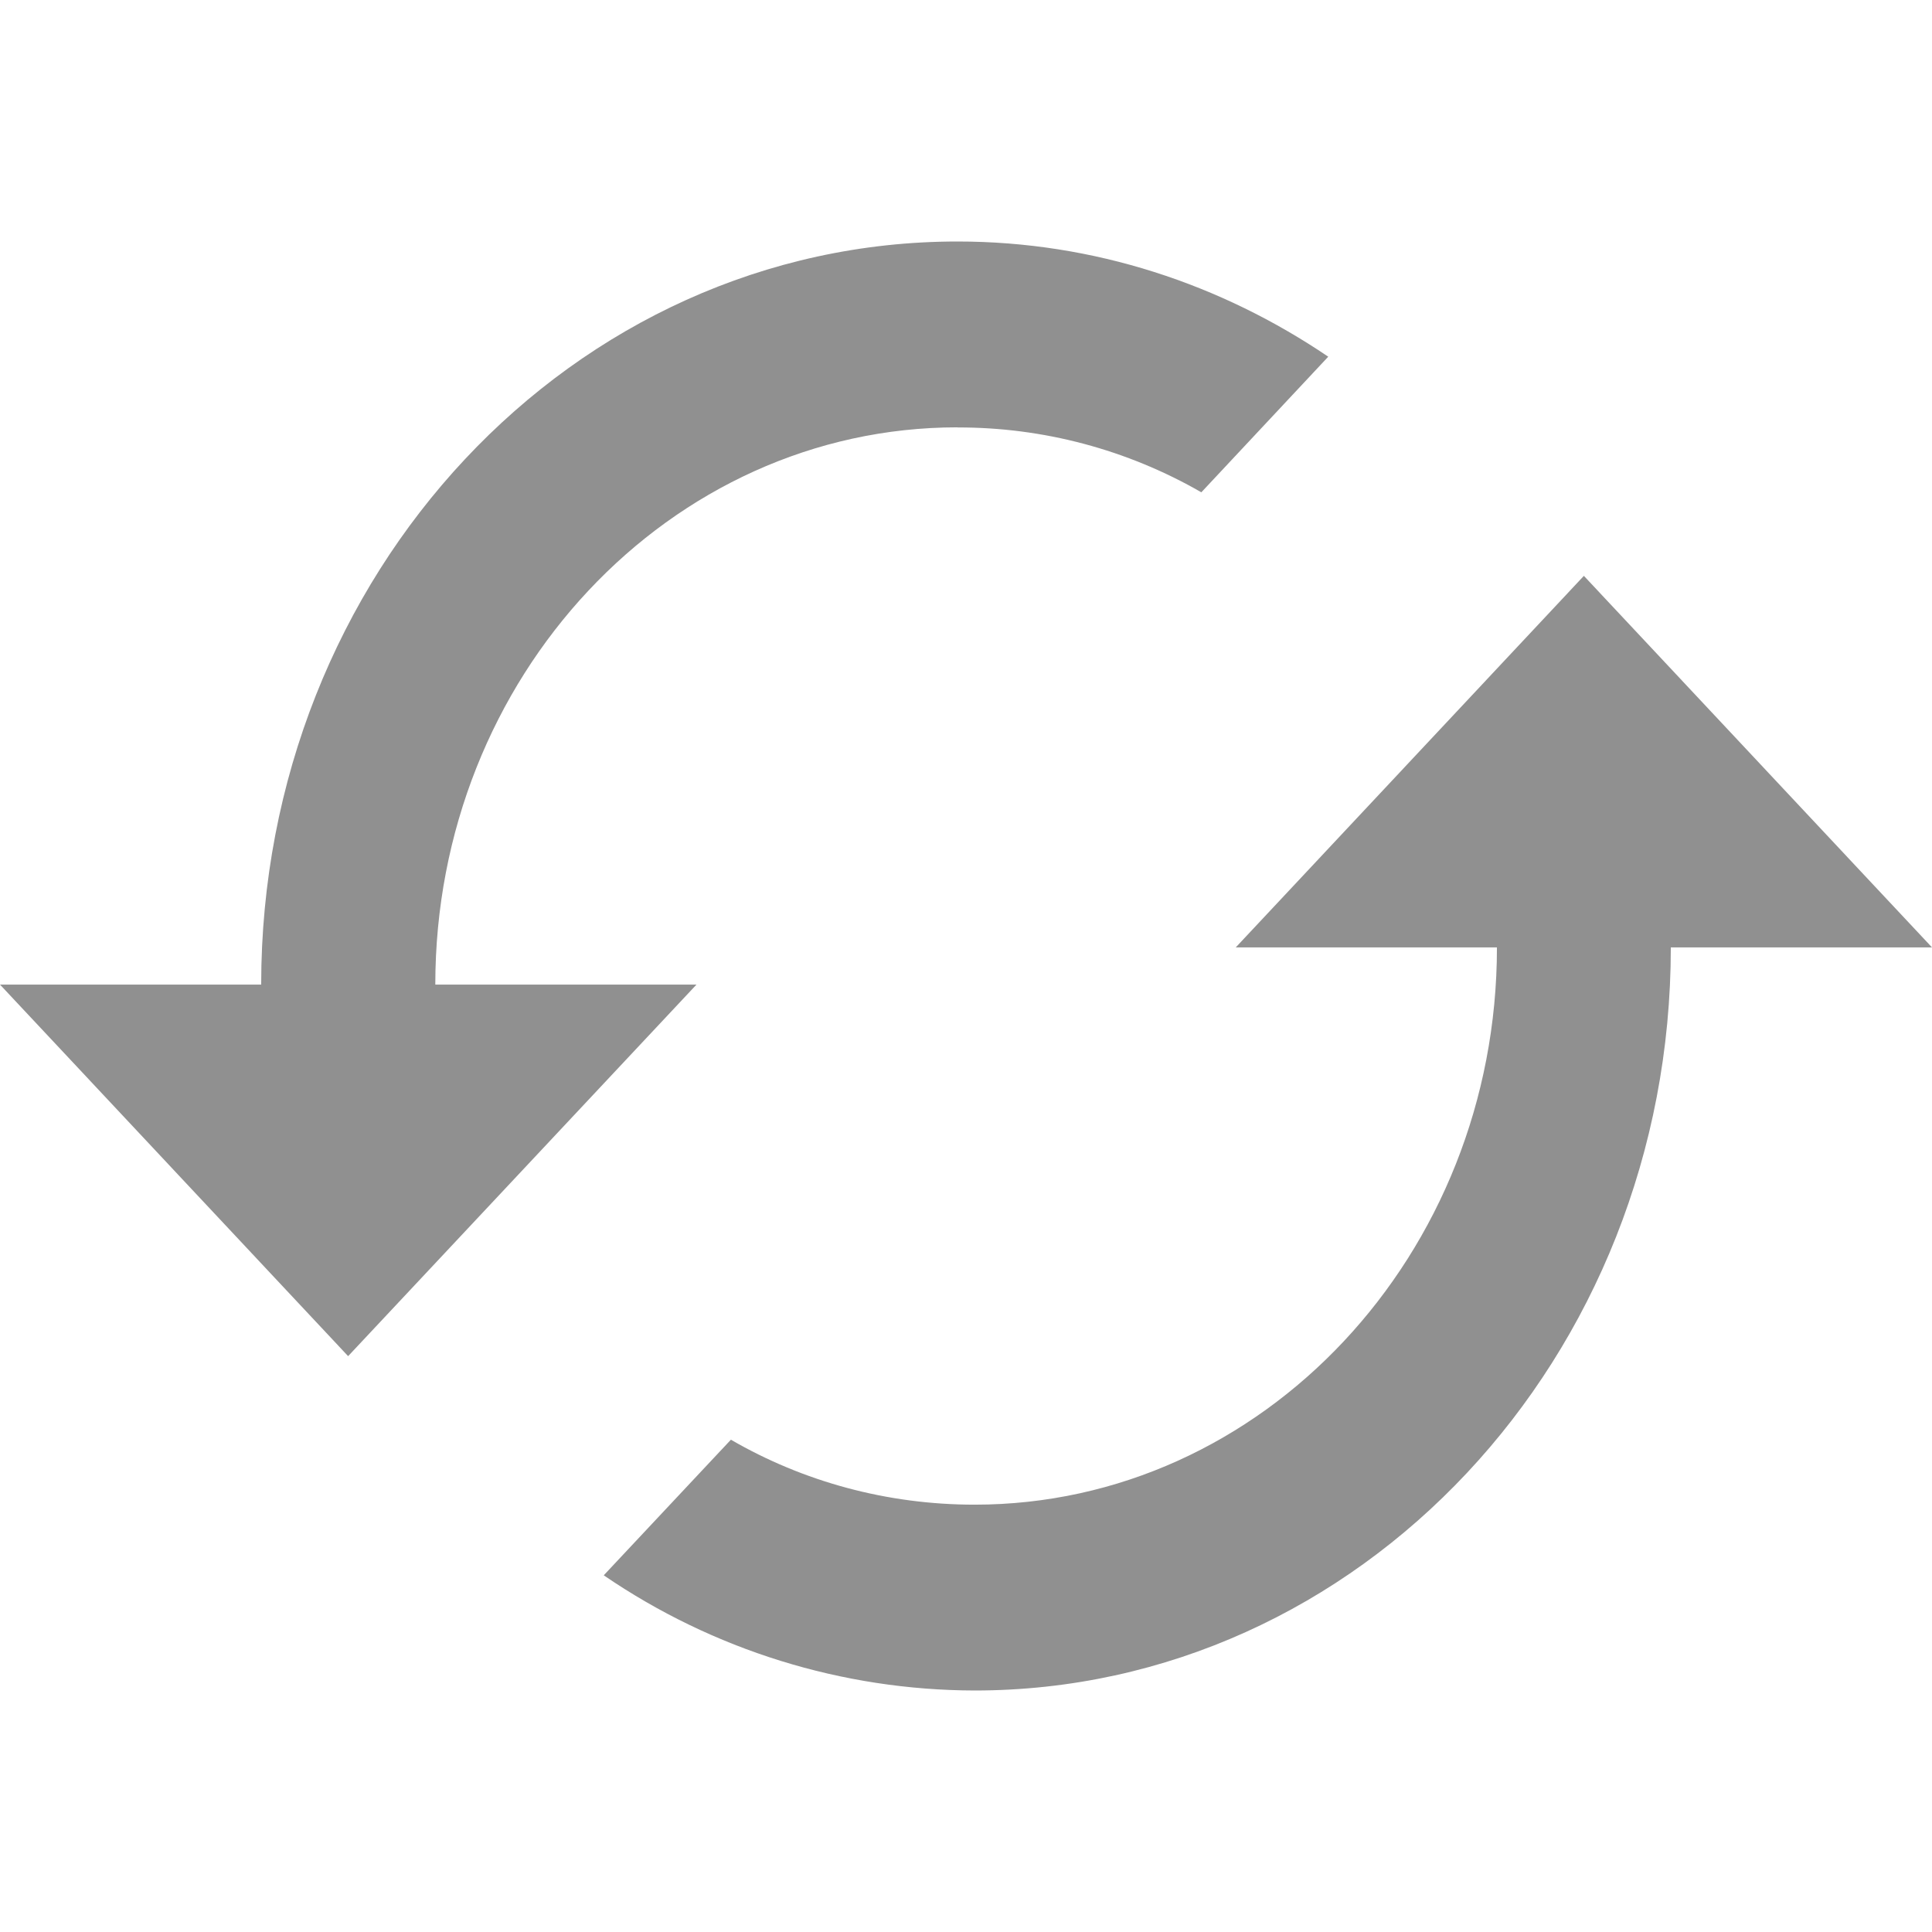
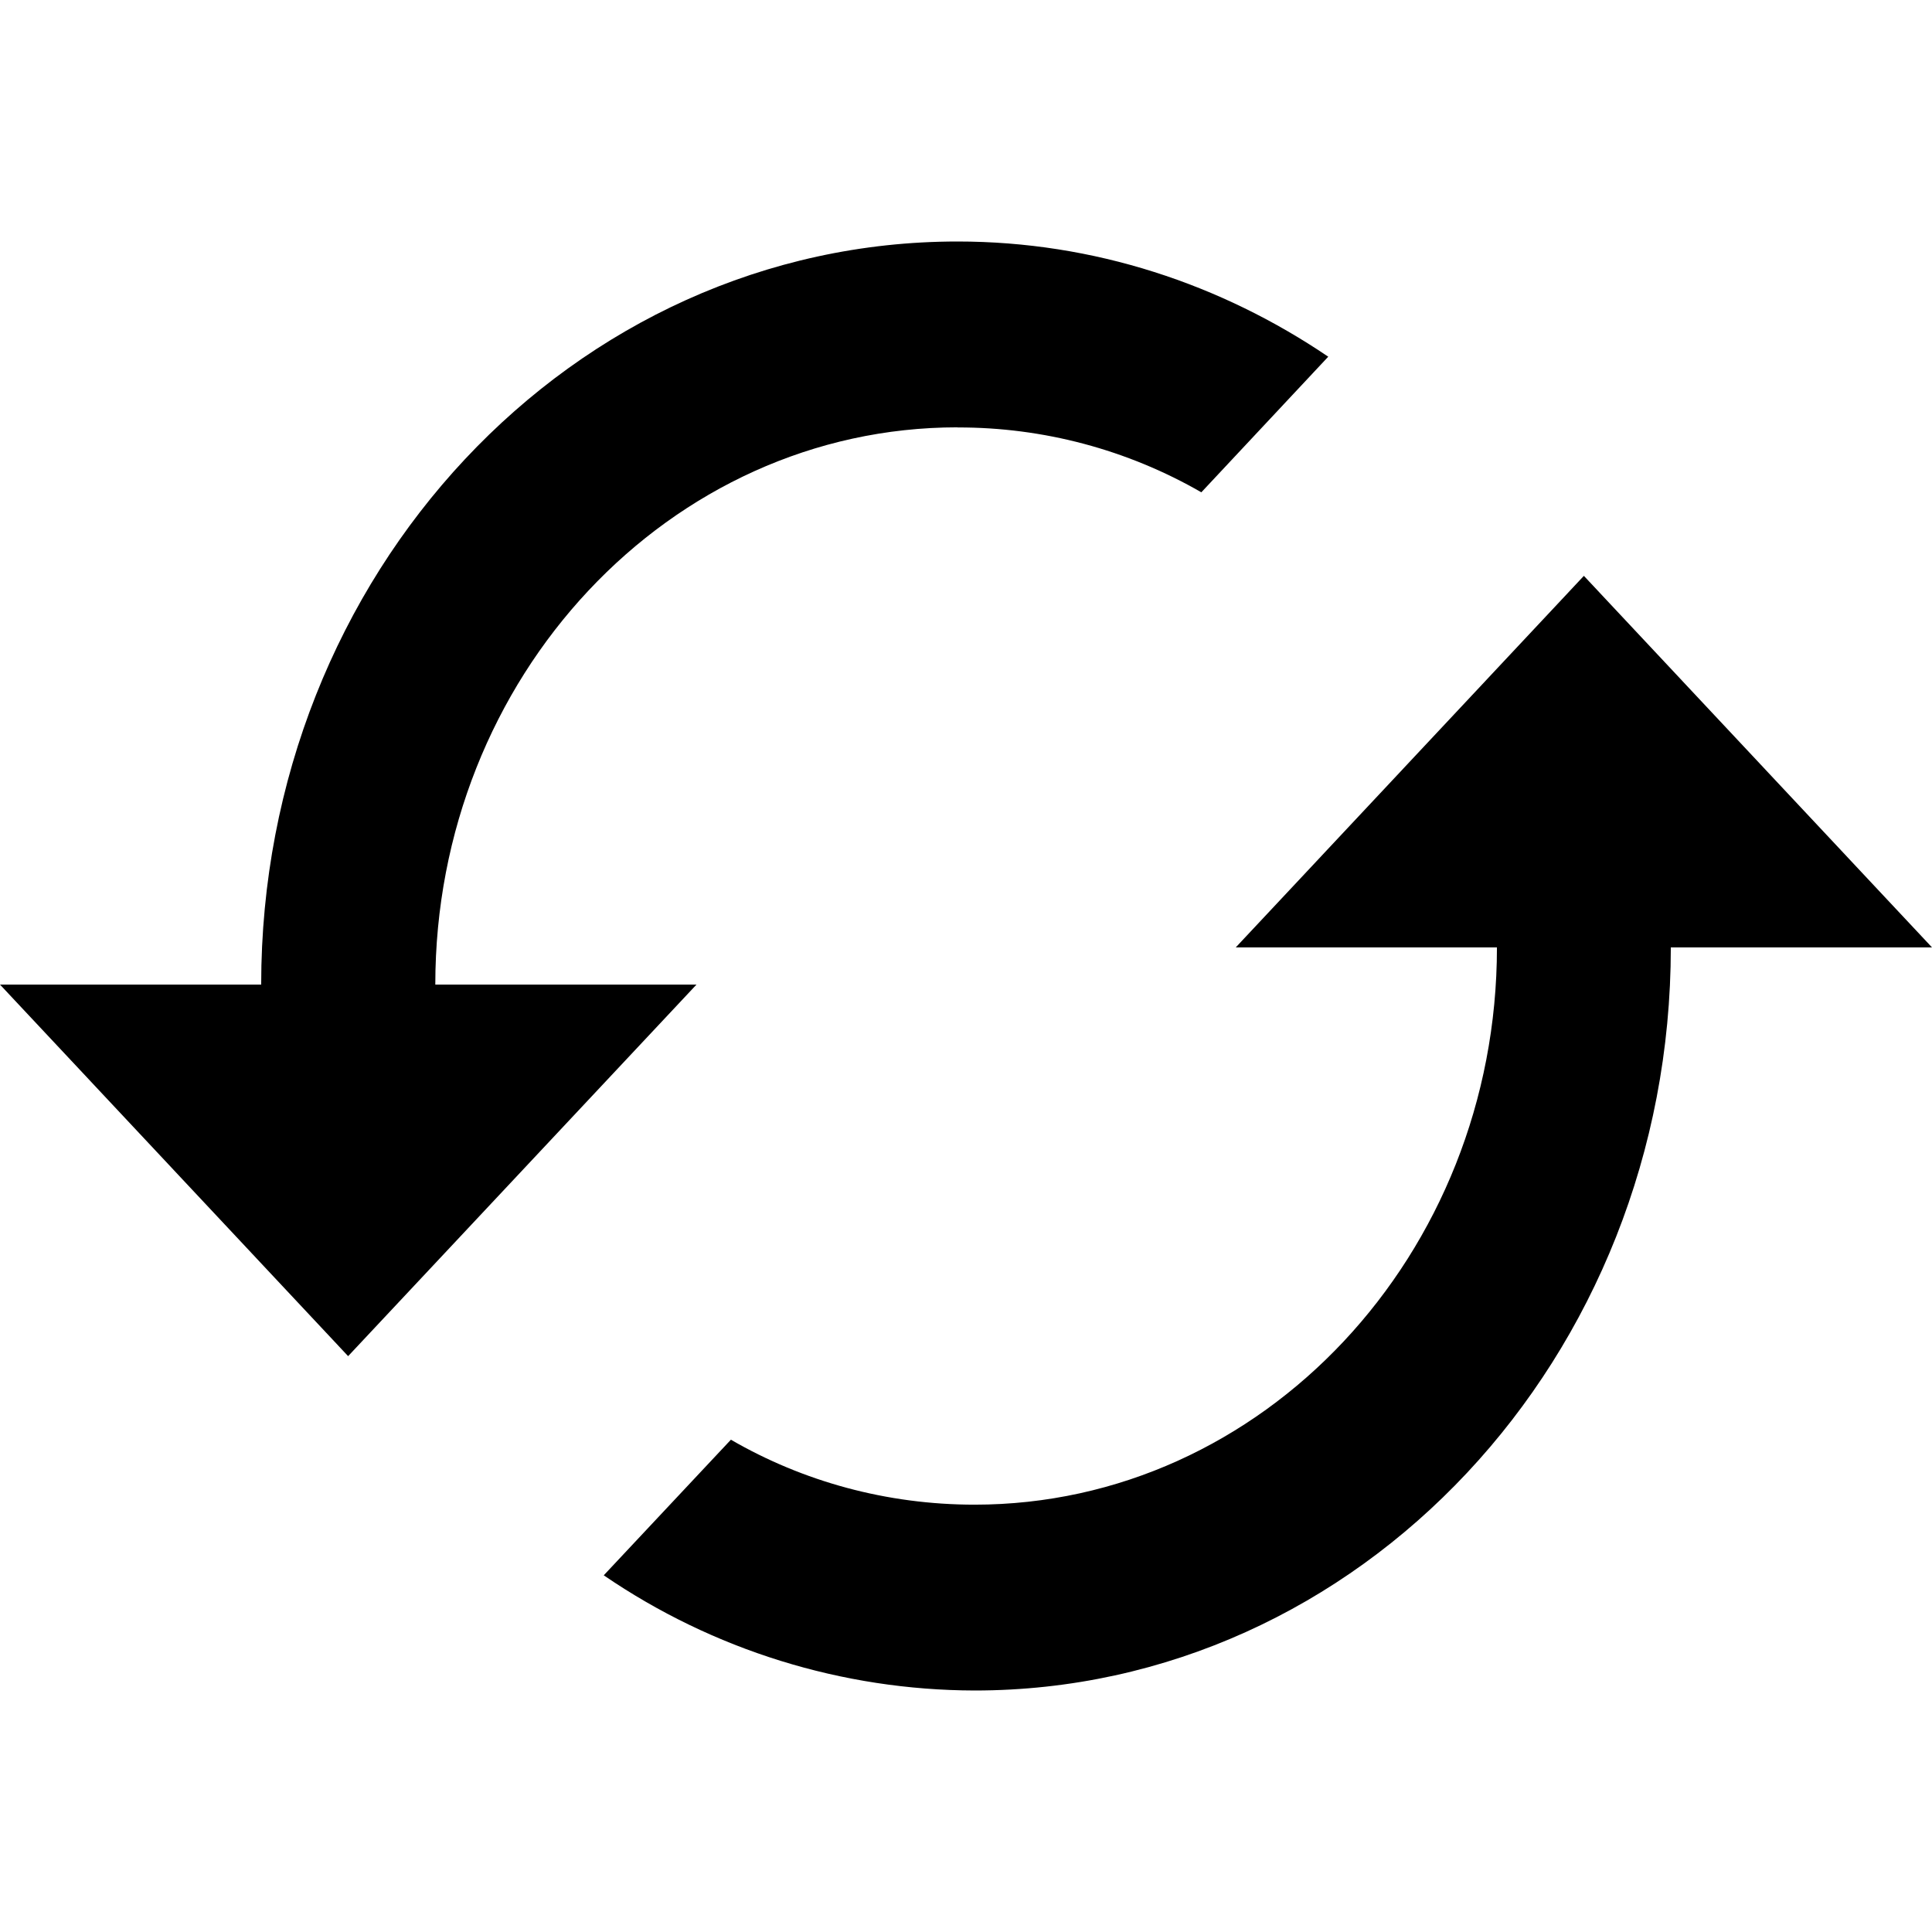
<svg xmlns="http://www.w3.org/2000/svg" width="16" height="16" viewBox="0 0 16 16">
-   <g fill="none" fill-rule="evenodd">
-     <path d="M0 0h16v16H0z" />
-     <path fill="#909090" fill-rule="nonzero" d="M7.93 3.539c-2.386 0-4.325 2.069-4.325 4.615h2.163l-2.885 3.077L0 8.154h2.163C2.163 4.754 4.743 2 7.93 2c1.131 0 2.184.354 3.07.954L9.949 4.077A4.026 4.026 0 0 0 7.93 3.54zm2.304 4.307l2.883-3.077L16 7.846h-2.163c0 3.4-2.58 6.154-5.766 6.154A5.462 5.462 0 0 1 5 13.046l1.053-1.123c.597.346 1.29.538 2.018.538 2.385 0 4.326-2.069 4.326-4.615h-2.163z" />
+   <g fill-rule="evenodd">
+     <path fill="#000000" fill-rule="nonzero" d="M7.93 3.539c-2.386 0-4.325 2.069-4.325 4.615h2.163l-2.885 3.077L0 8.154h2.163C2.163 4.754 4.743 2 7.93 2c1.131 0 2.184.354 3.07.954L9.949 4.077A4.026 4.026 0 0 0 7.93 3.54zm2.304 4.307l2.883-3.077L16 7.846h-2.163c0 3.4-2.58 6.154-5.766 6.154A5.462 5.462 0 0 1 5 13.046l1.053-1.123c.597.346 1.29.538 2.018.538 2.385 0 4.326-2.069 4.326-4.615h-2.163z" />
  </g>
</svg>
